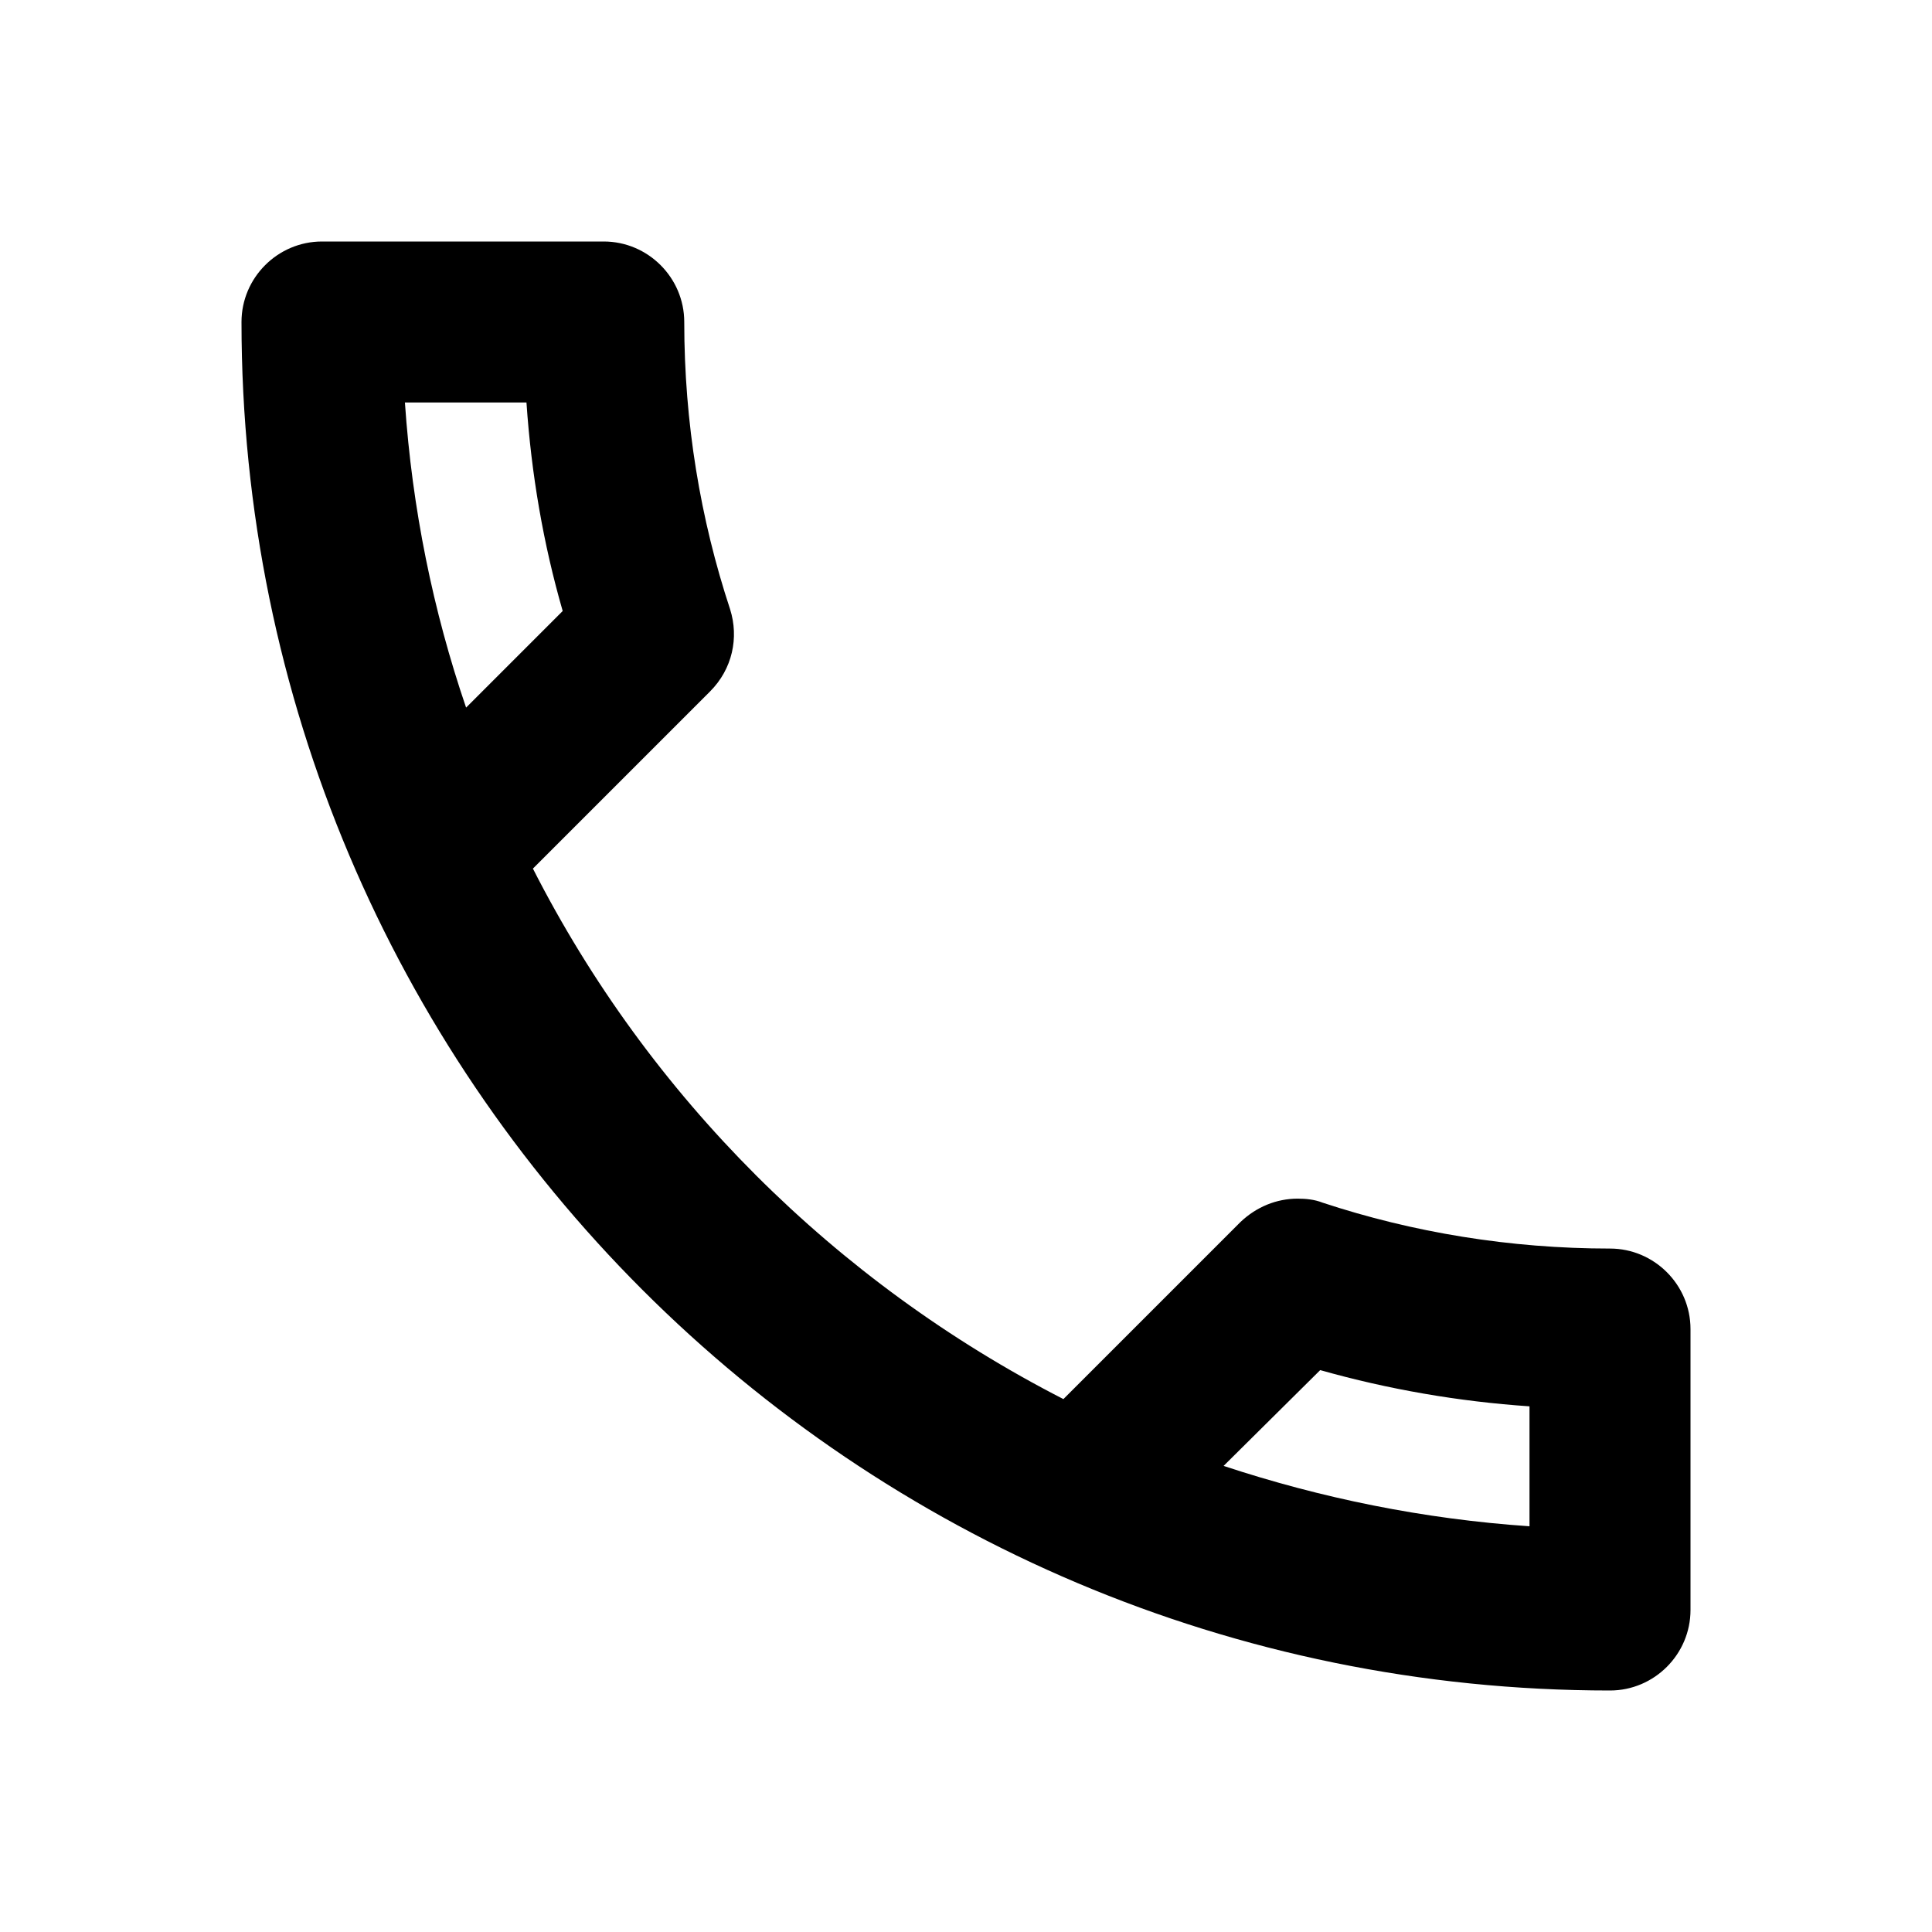
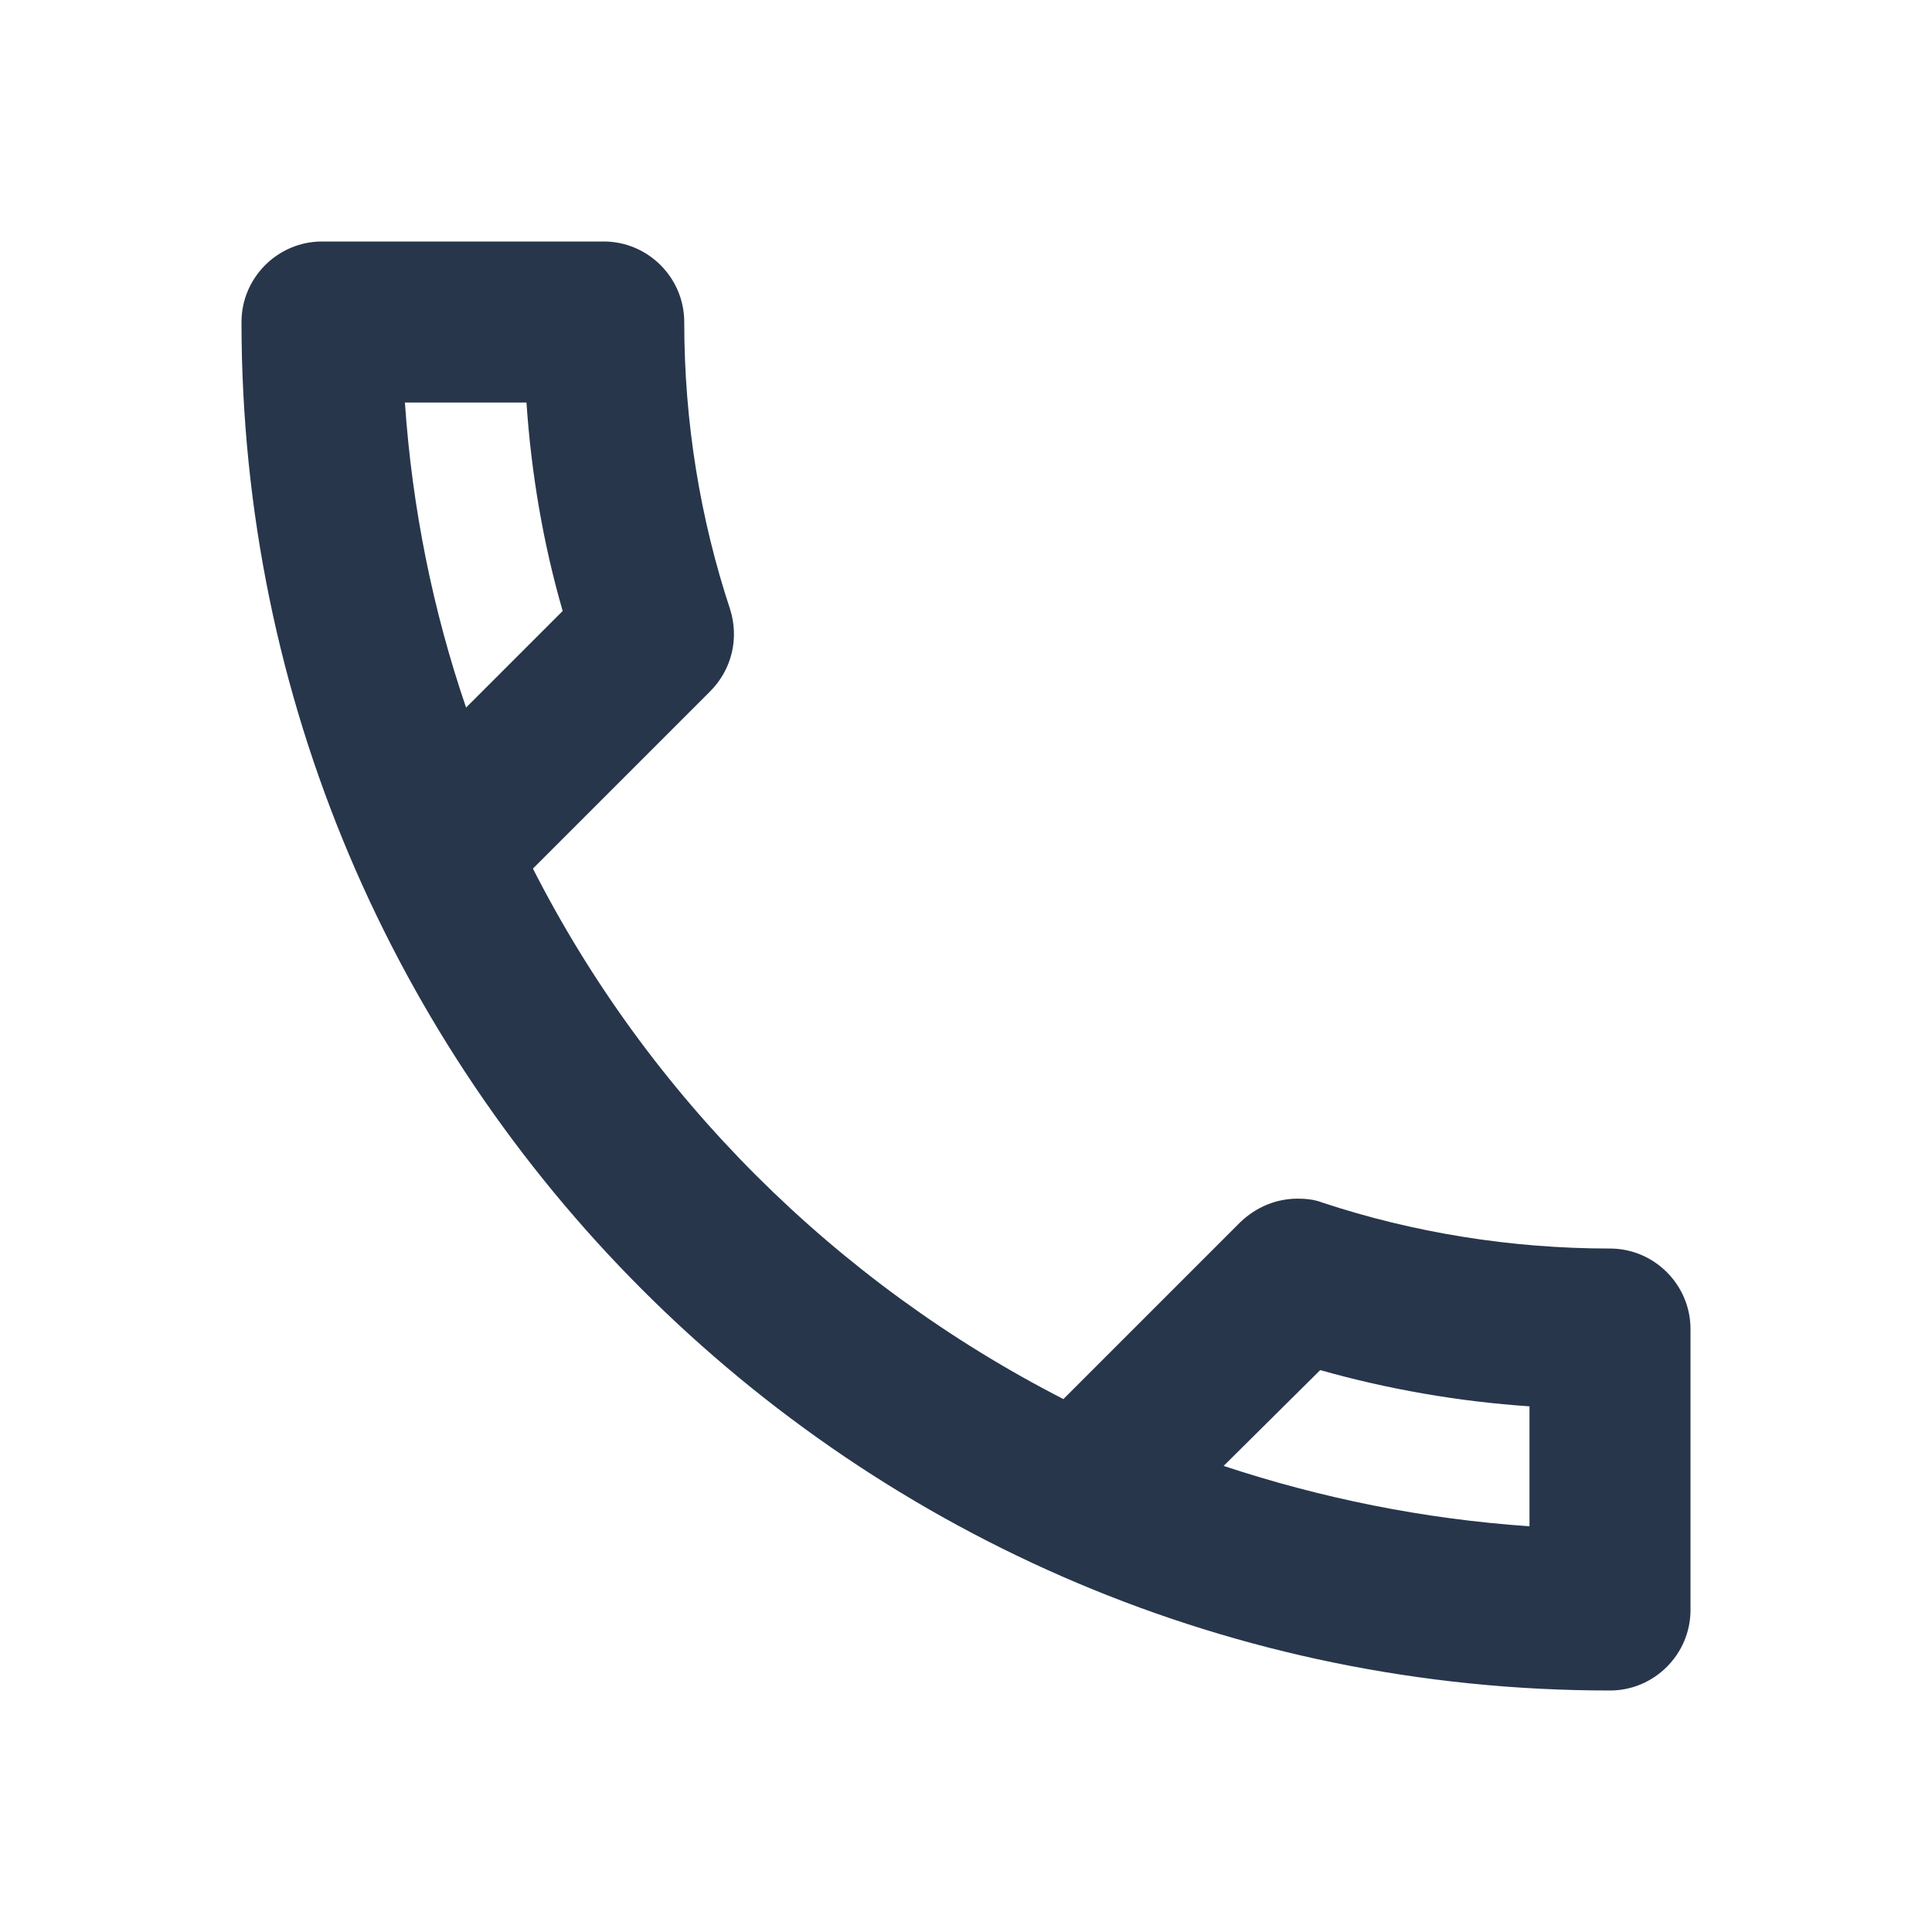
- <svg xmlns="http://www.w3.org/2000/svg" height="24px" viewBox="0 0 24 24" width="24px" fill="#000000">
-   <path d="M0 0h24v24H0V0z" fill="none" />
-   <path d="M6.54 5c.06.89.21 1.76.45 2.59l-1.2 1.2c-.41-1.2-.67-2.47-.76-3.79h1.51m9.86 12.02c.85.24 1.72.39 2.6.45v1.49c-1.32-.09-2.59-.35-3.8-.75l1.2-1.19M7.5 3H4c-.55 0-1 .45-1 1 0 9.39 7.61 17 17 17 .55 0 1-.45 1-1v-3.49c0-.55-.45-1-1-1-1.24 0-2.45-.2-3.57-.57-.1-.04-.21-.05-.31-.05-.26 0-.51.1-.71.29l-2.2 2.2c-2.83-1.45-5.15-3.76-6.59-6.59l2.2-2.2c.28-.28.36-.67.25-1.02C8.7 6.45 8.5 5.25 8.5 4c0-.55-.45-1-1-1z" />
+ <svg xmlns="http://www.w3.org/2000/svg" width="50" height="50" viewBox="0 0 50 50" fill="none">
+   <path d="M13.625 10.417C13.75 12.271 14.062 14.083 14.562 15.812L12.062 18.312C11.208 15.812 10.667 13.167 10.479 10.417H13.625ZM34.167 35.458C35.938 35.958 37.75 36.271 39.583 36.396V39.5C36.833 39.312 34.188 38.771 31.667 37.938L34.167 35.458ZM15.625 6.25H8.333C7.188 6.25 6.25 7.188 6.25 8.333C6.25 27.896 22.104 43.75 41.667 43.75C42.812 43.75 43.75 42.812 43.75 41.667V34.396C43.75 33.25 42.812 32.312 41.667 32.312C39.083 32.312 36.562 31.896 34.229 31.125C34.021 31.042 33.792 31.021 33.583 31.021C33.042 31.021 32.521 31.229 32.104 31.625L27.521 36.208C21.625 33.188 16.792 28.375 13.792 22.479L18.375 17.896C18.958 17.312 19.125 16.5 18.896 15.771C18.125 13.438 17.708 10.938 17.708 8.333C17.708 7.188 16.771 6.25 15.625 6.25Z" fill="#27364B" />
</svg>
